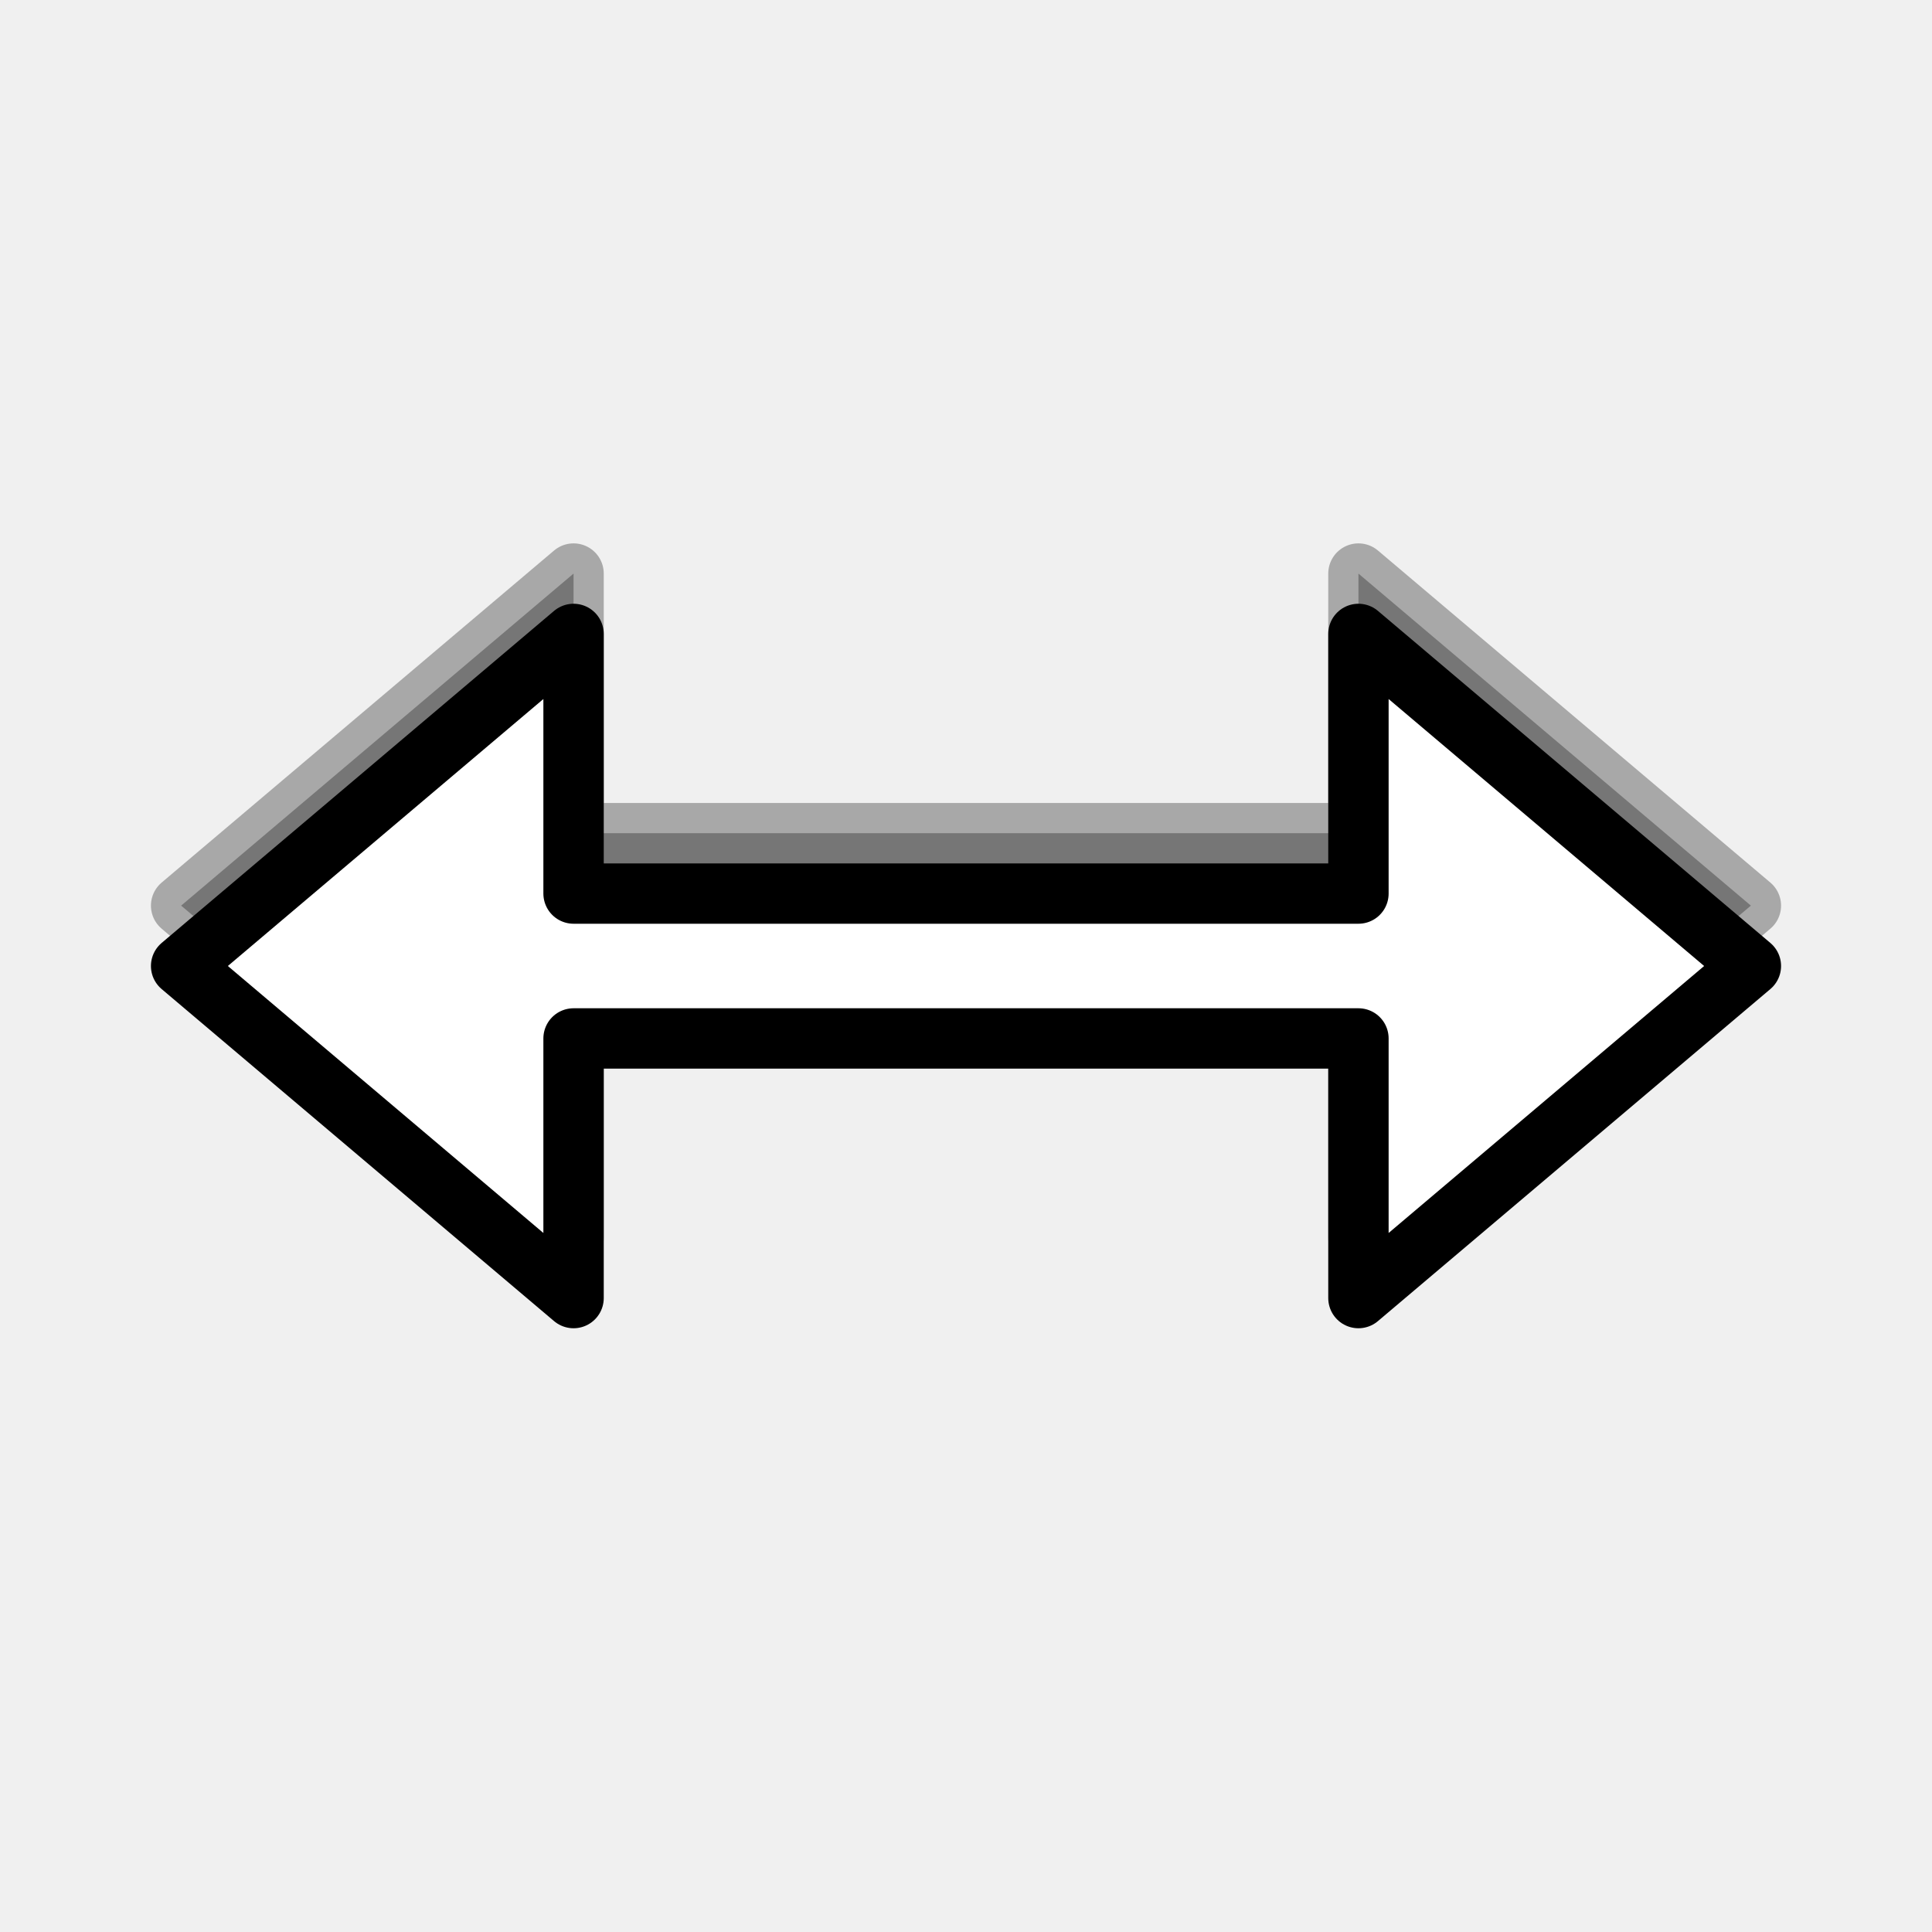
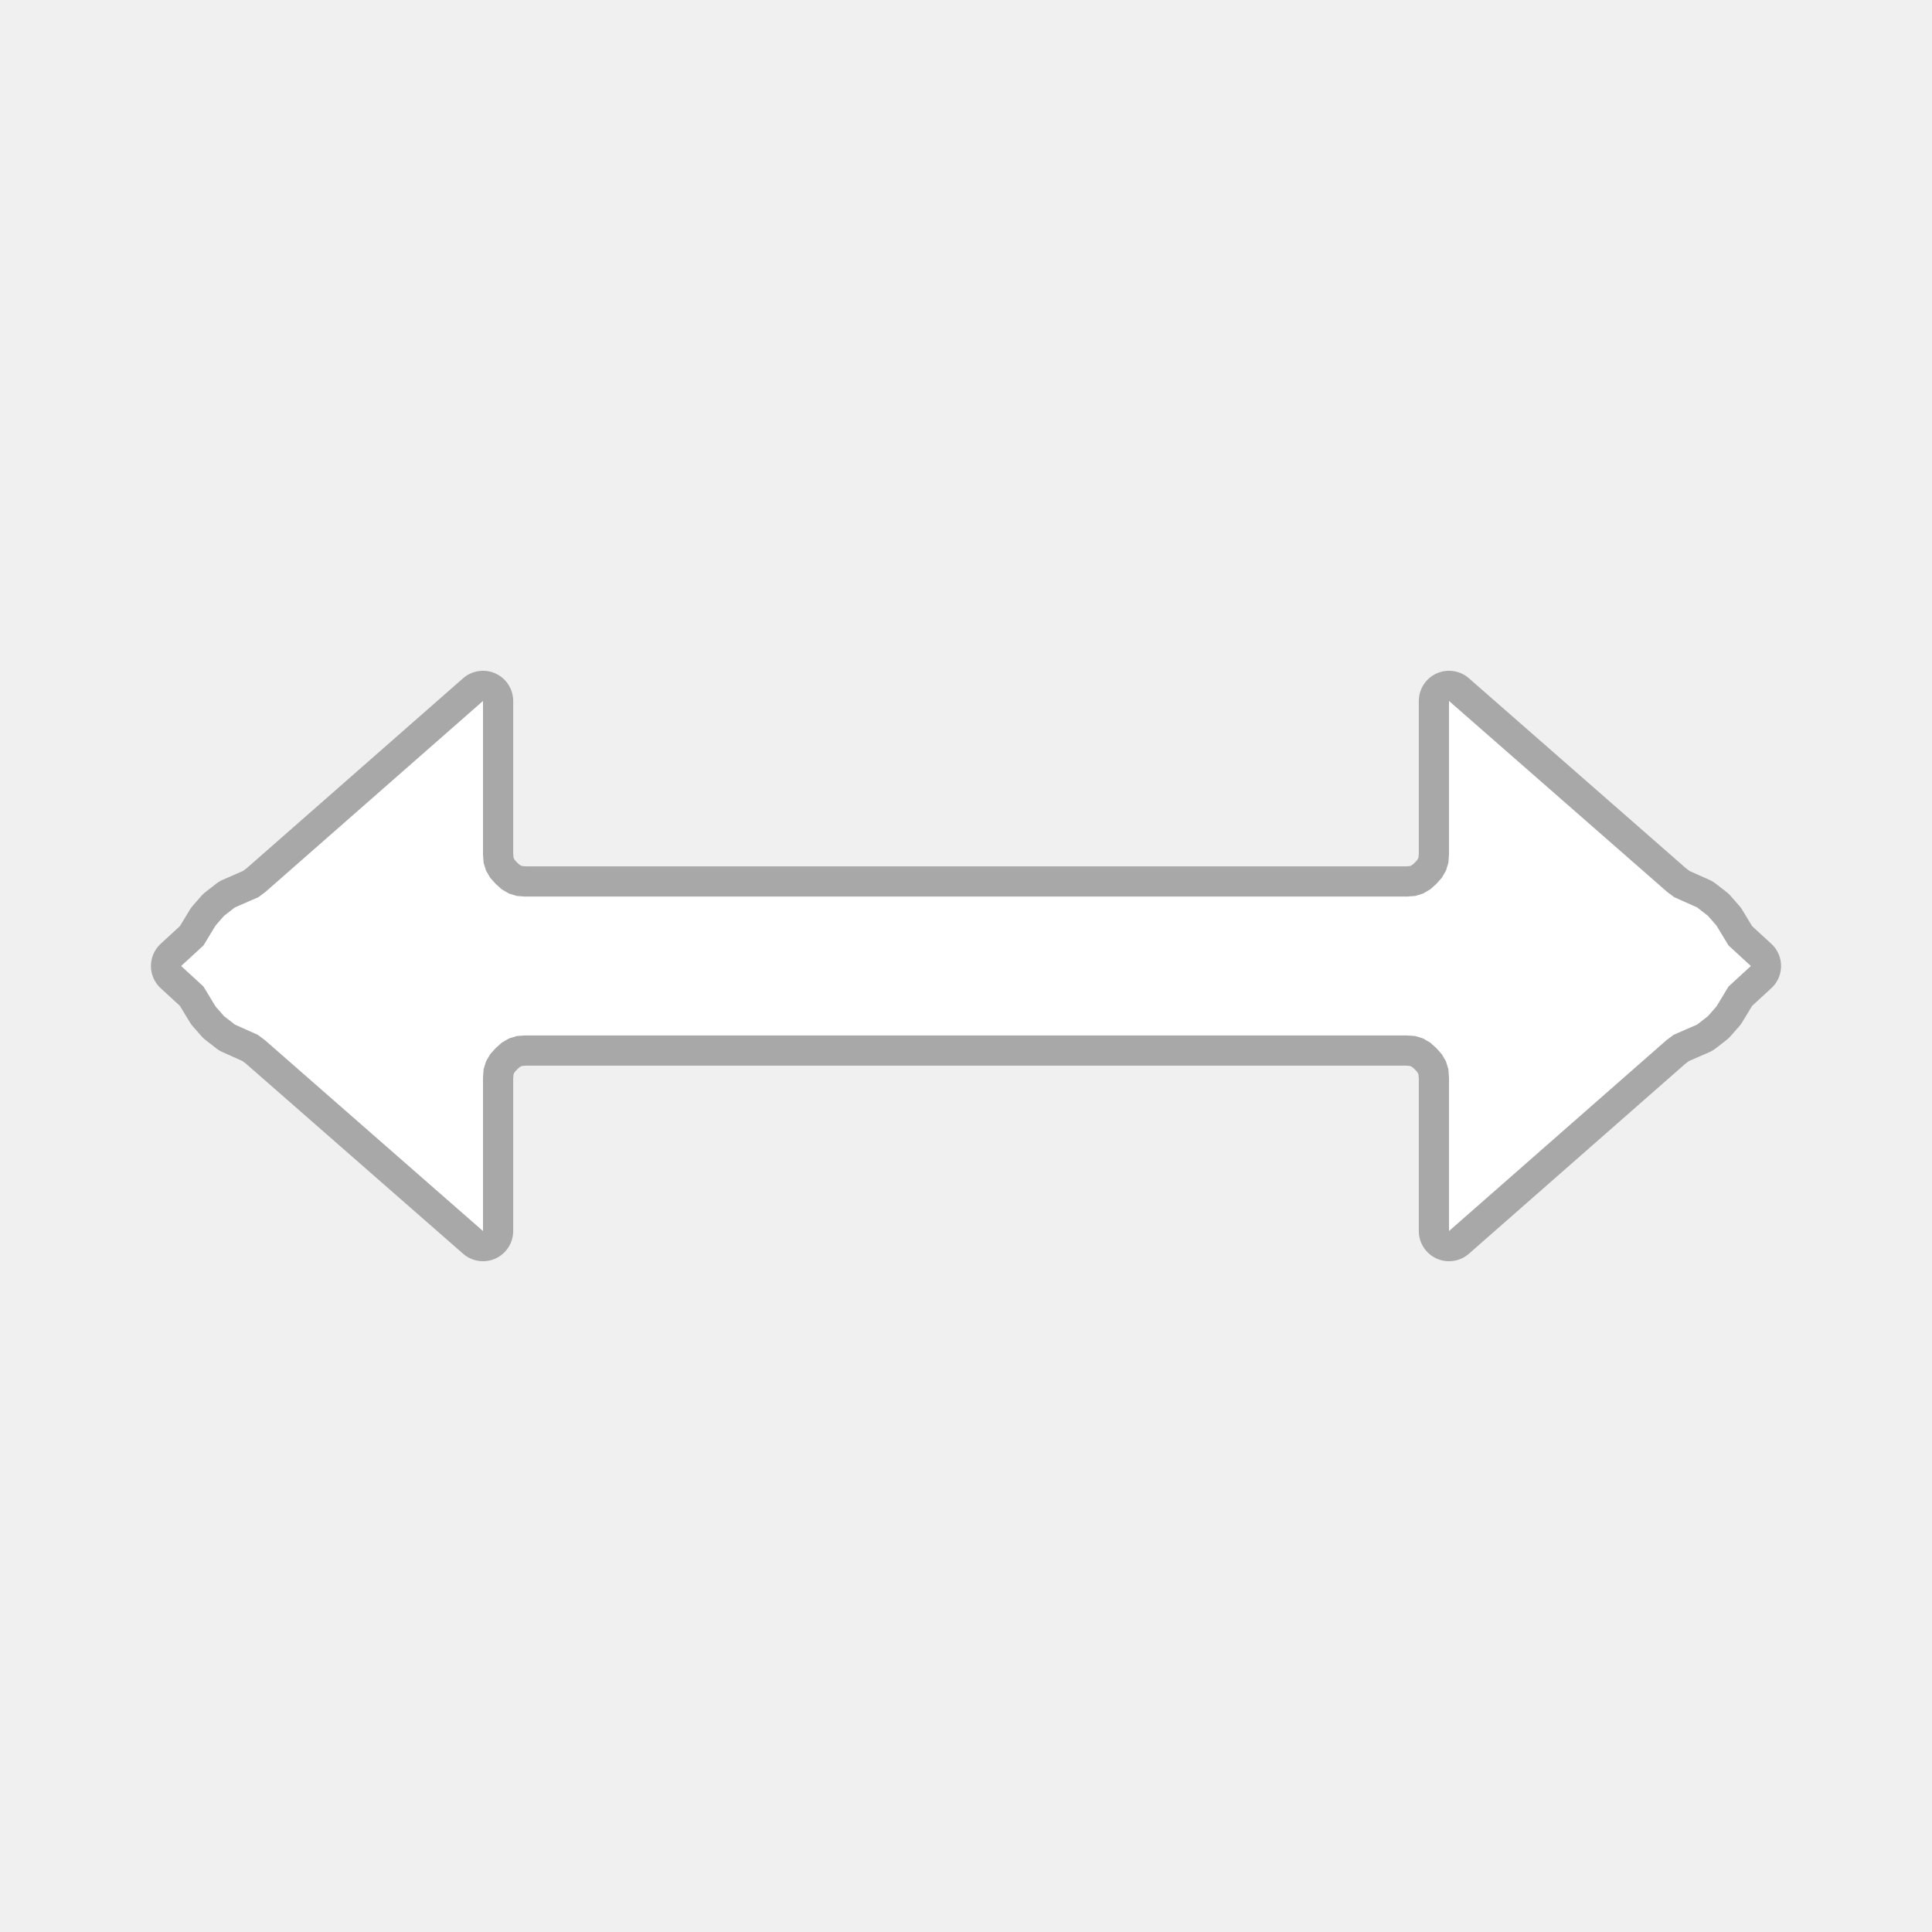
<svg xmlns="http://www.w3.org/2000/svg" width="32" height="32" viewBox="0 0 32 32">
-   <g transform="translate(0,-1)" fill="none" stroke="rgba(0,0,0,0.30)" stroke-width="1" stroke-linecap="round" stroke-linejoin="round">
-     <path d="M3 16 L9.5 10.5 L9.5 14.8 L22.5 14.8 L22.5 10.5 L29 16 L22.5 21.5 L22.5 17.2 L9.5 17.2 L9.5 21.5 Z" fill="rgba(0,0,0,0.30)" stroke="rgba(0,0,0,0.30)" stroke-width="1" />
-   </g>
-   <g fill="none" stroke-linecap="round" stroke-linejoin="round">
-     <path d="M3 16 L9.5 10.5 L9.5 14.8 L22.5 14.8 L22.5 10.5 L29 16 L22.5 21.5 L22.5 17.2 L9.5 17.2 L9.5 21.5 Z" fill="#ffffff" stroke="#000000" stroke-width="1" />
-   </g>
+   <path d="M3.00 16.00 L3.37 16.34 L3.57 16.67 L3.71 16.83 L3.89 16.97 L4.27 17.14 L4.39 17.23 L8.00 20.39 L8.00 17.85 L8.01 17.71 L8.05 17.58 L8.12 17.46 L8.21 17.36 L8.31 17.27 L8.43 17.20 L8.56 17.16 L8.70 17.15 L23.30 17.15 L23.44 17.16 L23.57 17.20 L23.69 17.27 L23.79 17.36 L23.88 17.46 L23.95 17.58 L23.99 17.71 L24.00 17.85 L24.00 20.39 L27.60 17.23 L27.72 17.14 L28.11 16.97 L28.29 16.83 L28.43 16.67 L28.63 16.34 L29.00 16.00 L28.63 15.66 L28.43 15.33 L28.29 15.17 L28.11 15.03 L27.73 14.86 L27.61 14.77 L24.00 11.61 L24.00 14.15 L23.99 14.29 L23.95 14.42 L23.88 14.54 L23.79 14.64 L23.69 14.73 L23.57 14.80 L23.44 14.84 L23.30 14.85 L8.70 14.85 L8.56 14.84 L8.43 14.80 L8.31 14.73 L8.21 14.64 L8.12 14.54 L8.05 14.42 L8.01 14.29 L8.00 14.15 L8.00 11.61 L4.40 14.77 L4.28 14.86 L3.89 15.03 L3.71 15.17 L3.57 15.33 L3.37 15.66 Z" fill="#ffffff" stroke="rgba(0,0,0,0.3)" stroke-width="1" stroke-linejoin="round" paint-order="stroke fill" />
</svg>
